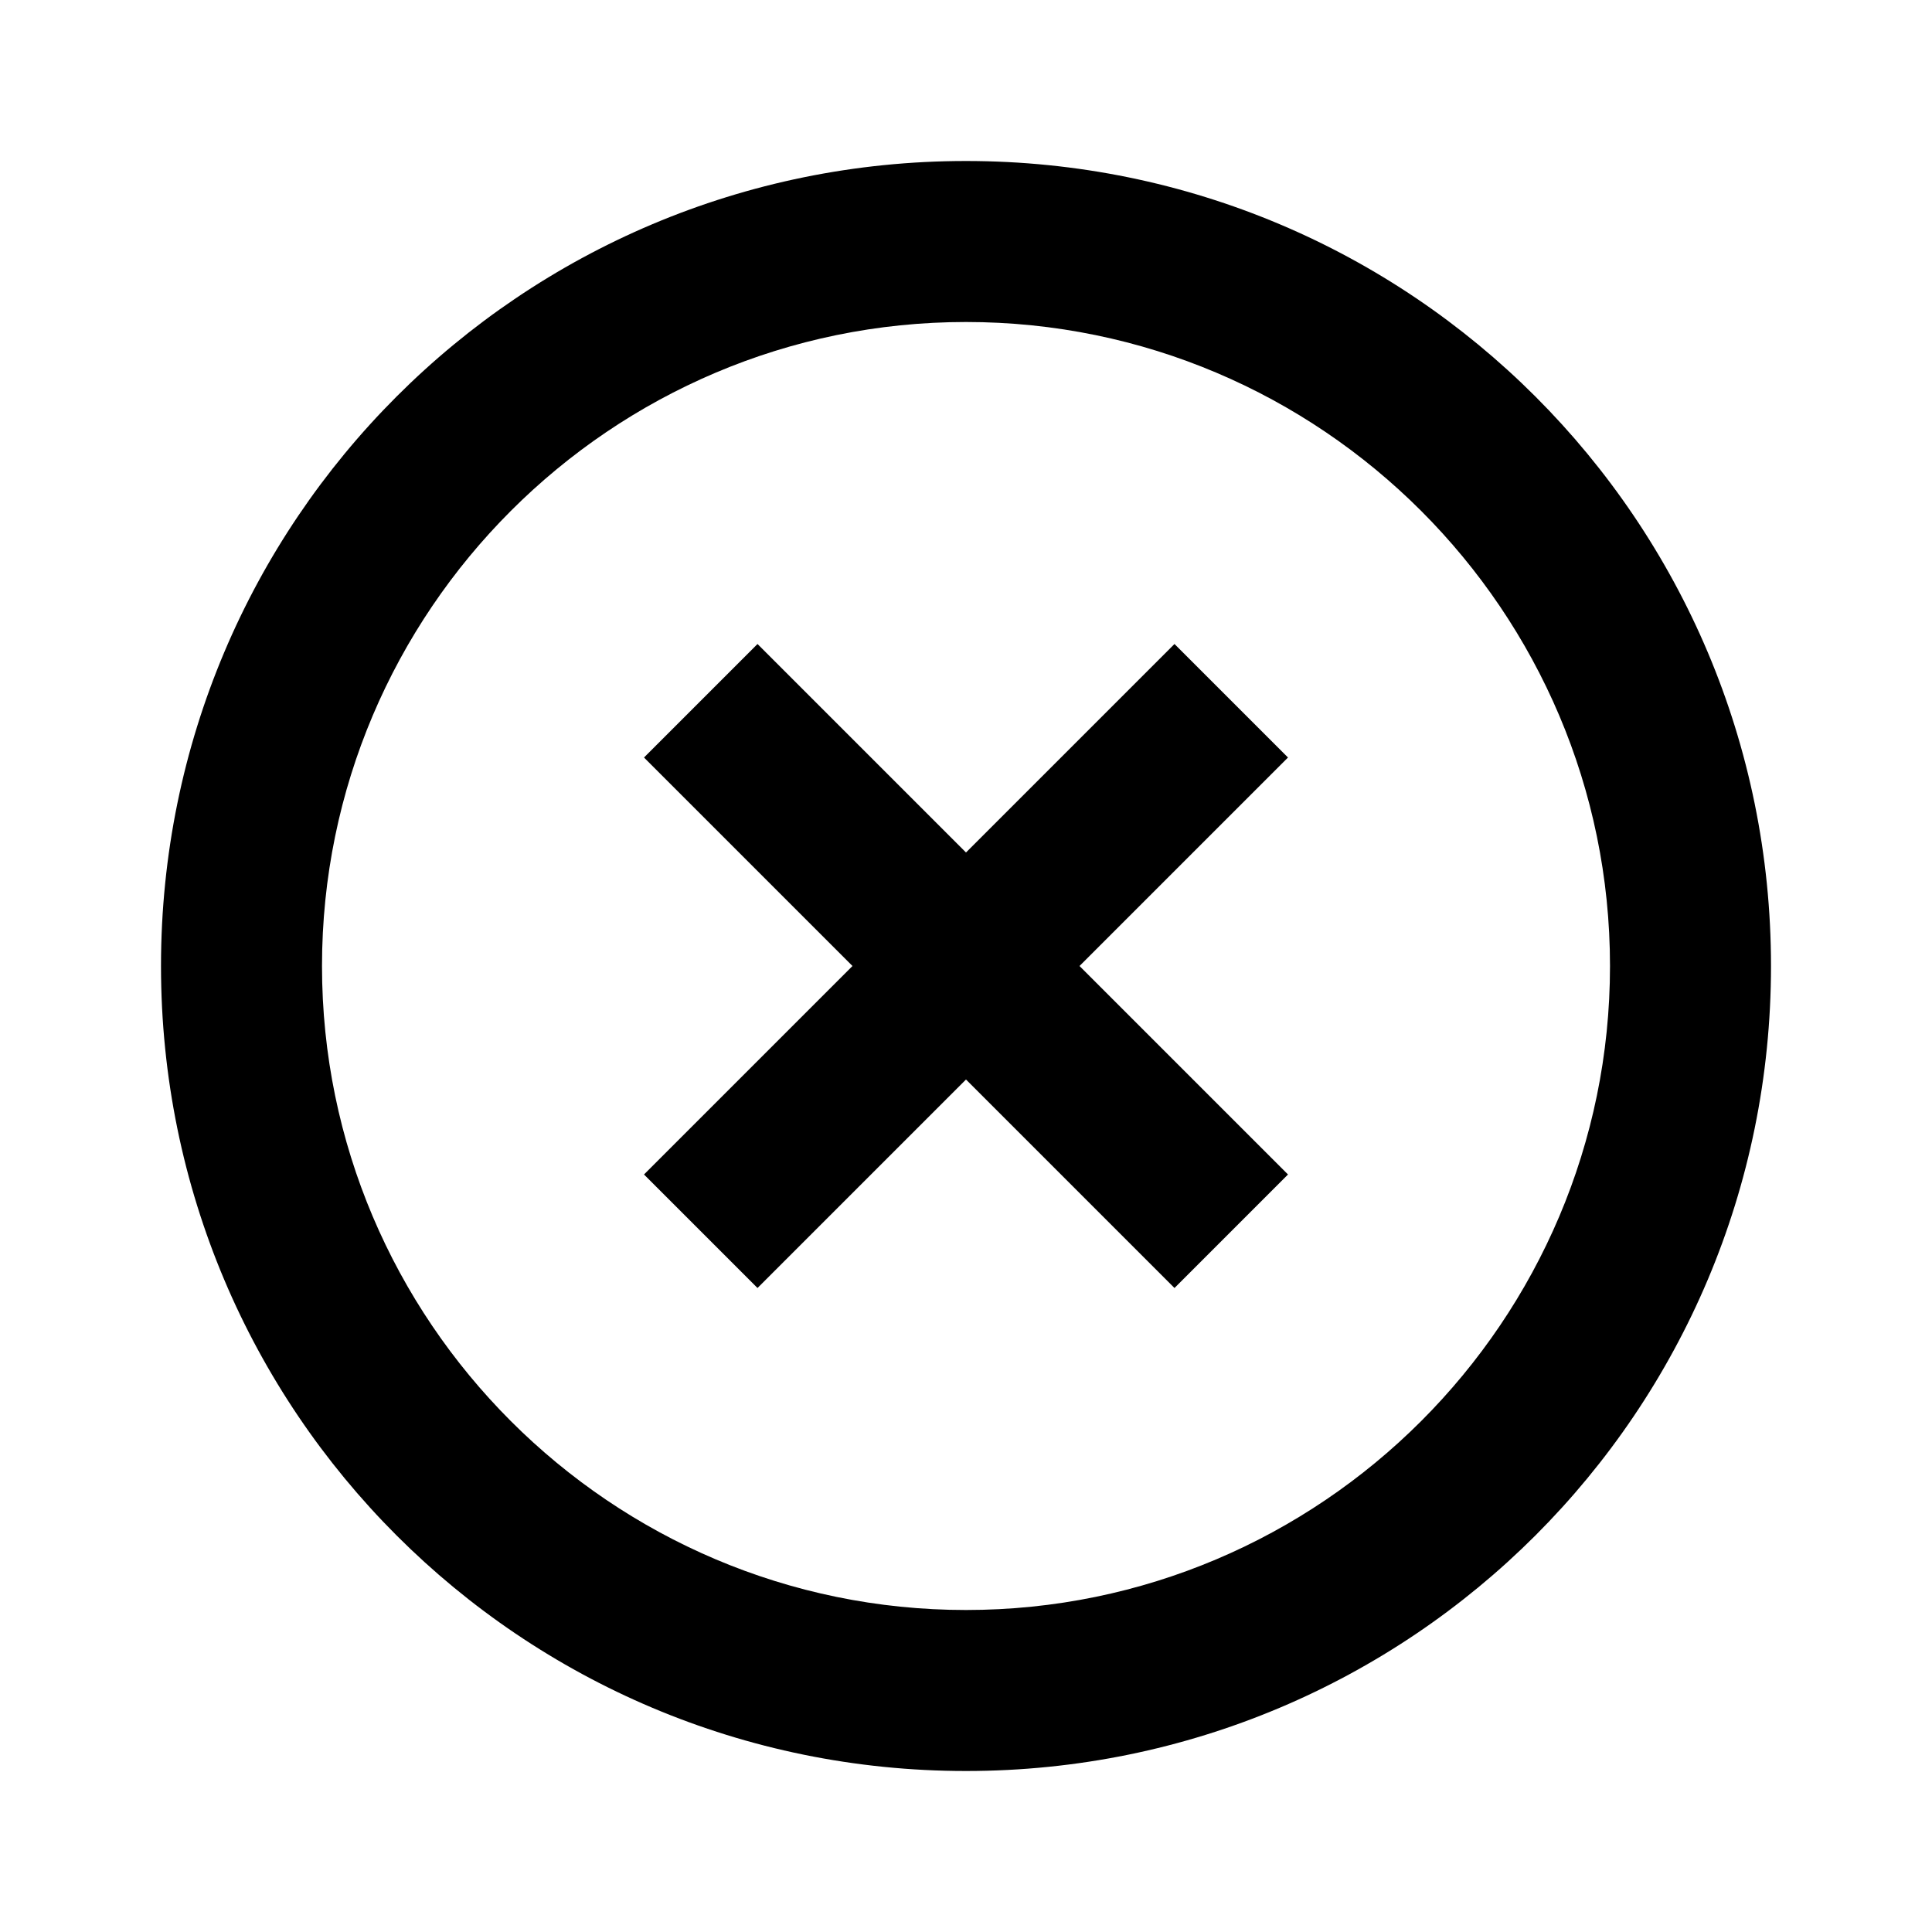
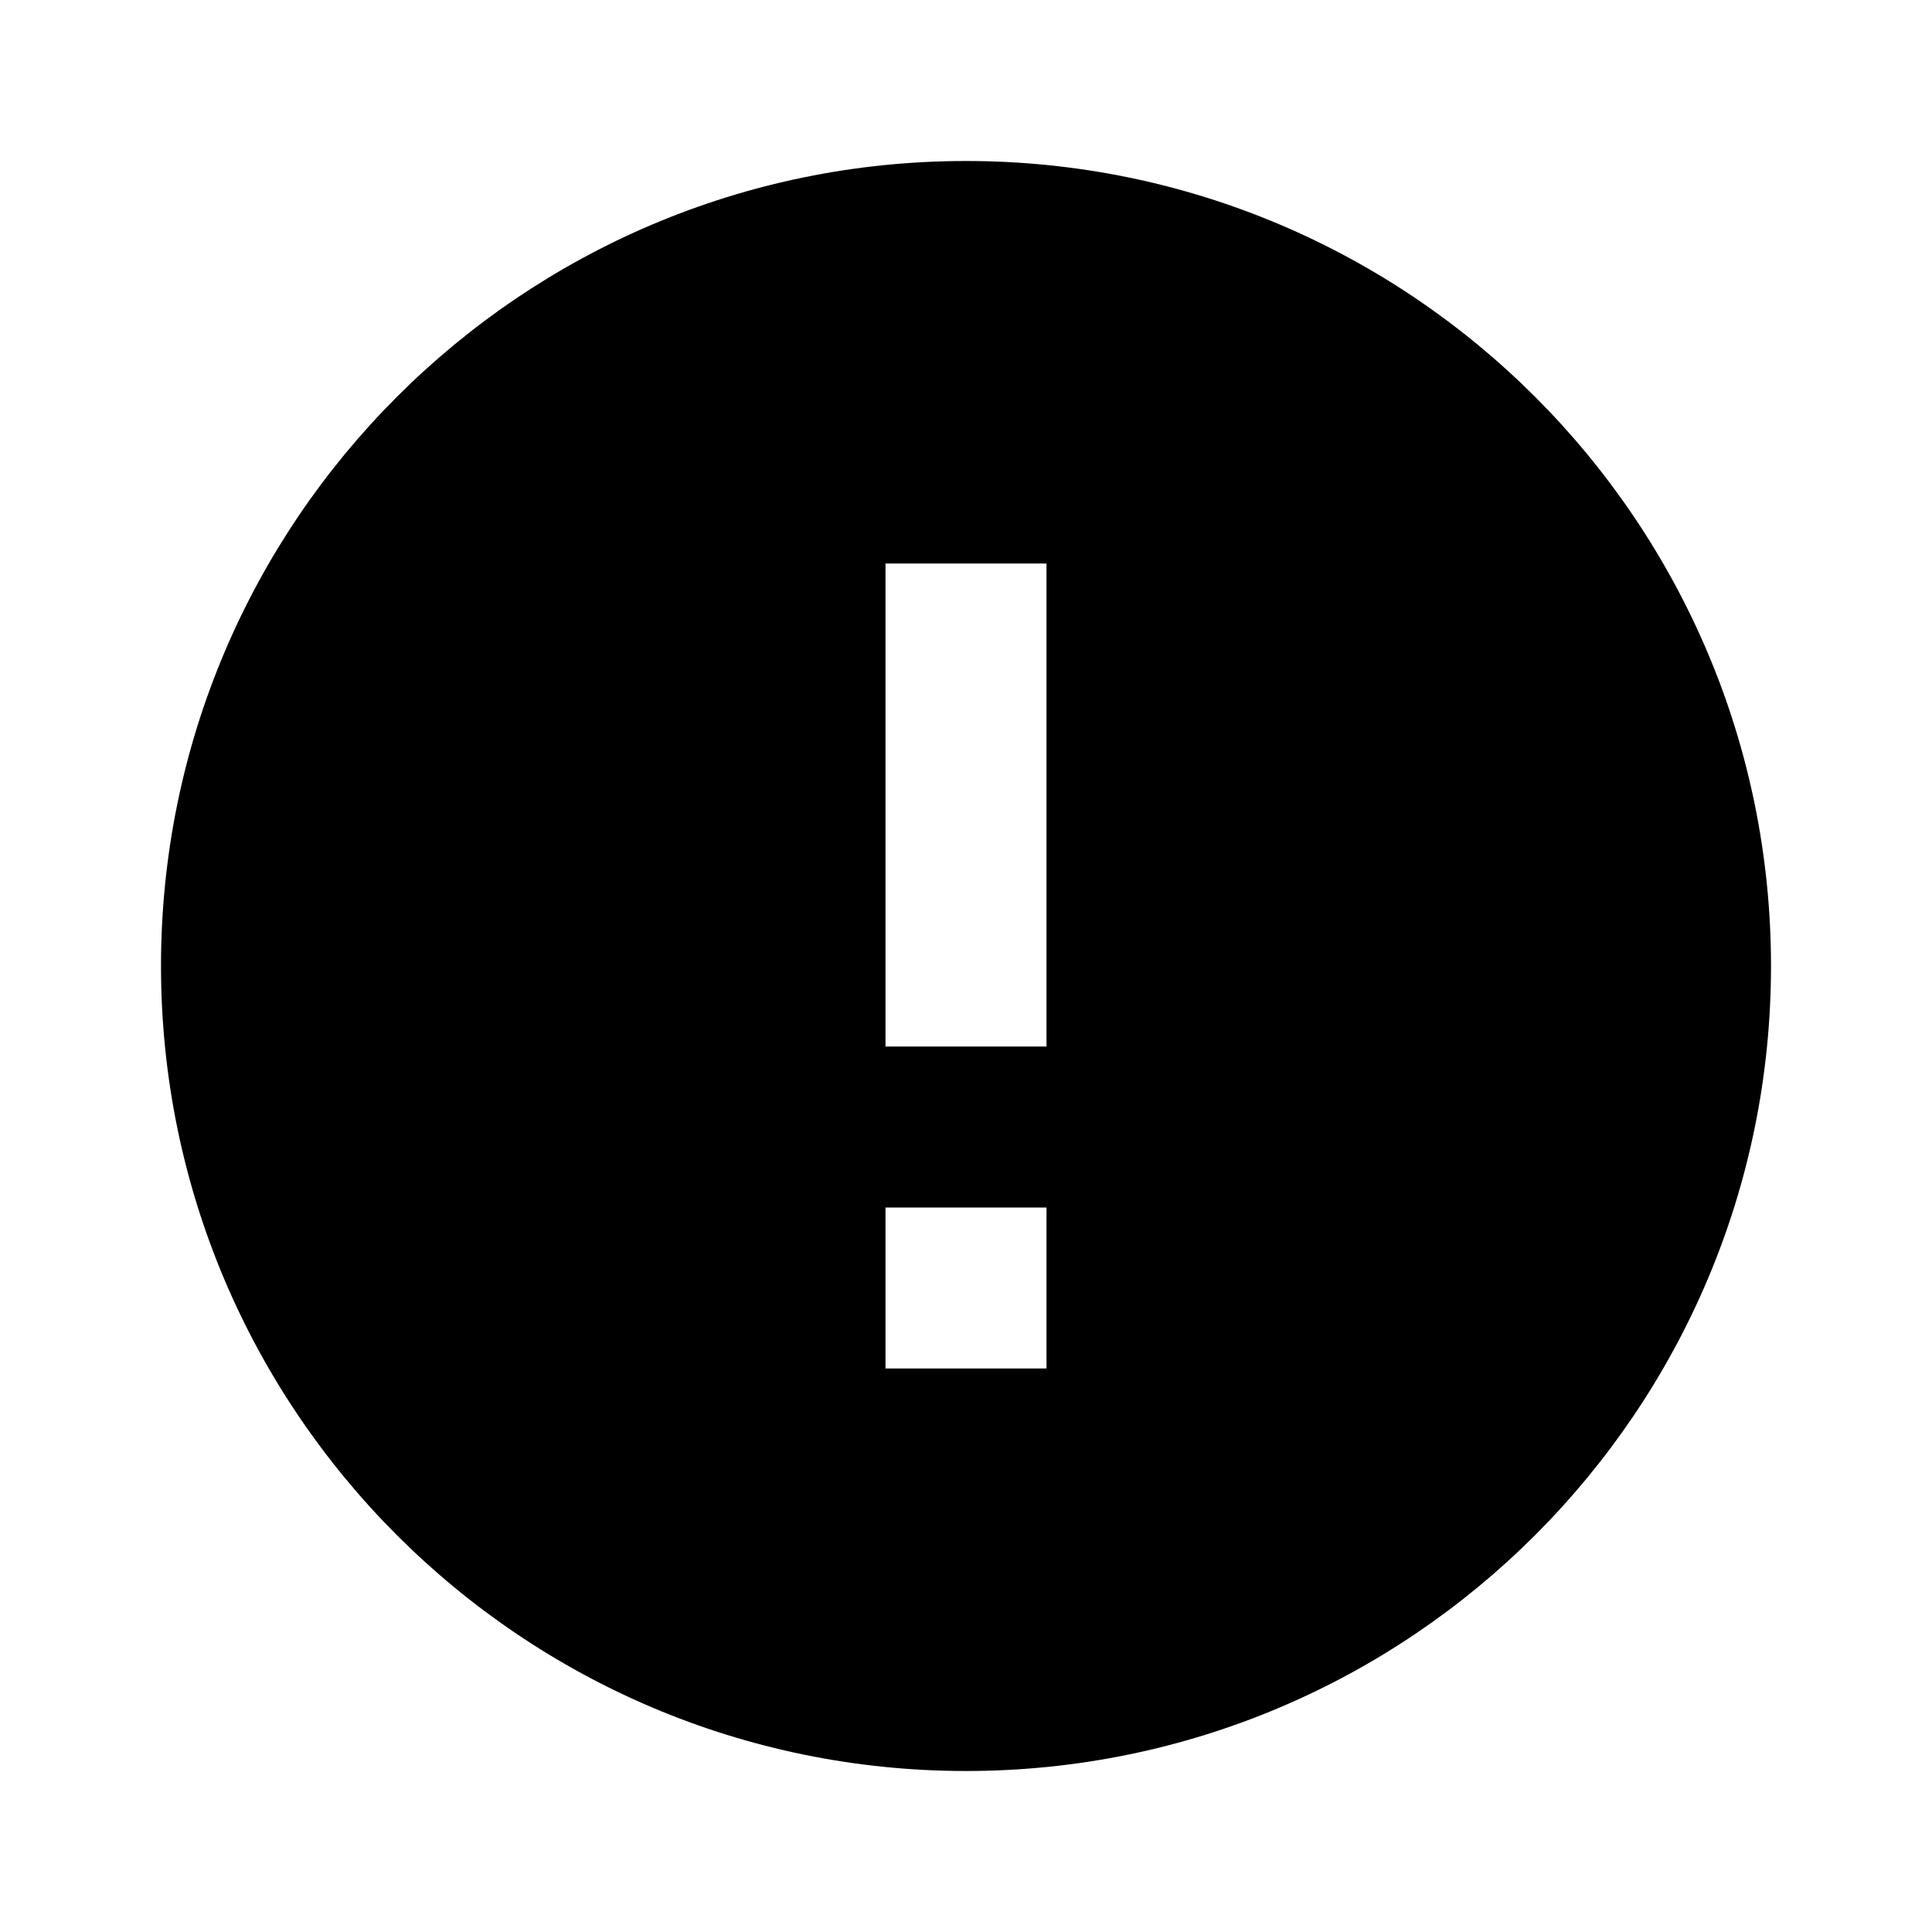
- <svg xmlns="http://www.w3.org/2000/svg" width="24" height="24" viewBox="0 0 24 24" fill="currentColor">
-   <path d="M14.59 8L12 10.59 9.41 8 8 9.41 10.59 12 8 14.59 9.41 16 12 13.41 14.59 16 16 14.59 13.41 12 16 9.41 14.59 8zM12 2C6.47 2 2 6.47 2 12s4.47 10 10 10 10-4.47 10-10S17.53 2 12 2zm0 18c-4.41 0-8-3.59-8-8s3.59-8 8-8 8 3.59 8 8-3.59 8-8 8z" />
+ <svg xmlns="http://www.w3.org/2000/svg" width="24" height="24" viewBox="0 0 24 24">
+   <path d="M0 0h24v24H0z" fill="none" />
+   <path d="M12 2C6.48 2 2 6.48 2 12s4.48 10 10 10 10-4.48 10-10S17.52 2 12 2zm1 15h-2v-2h2v2zm0-4h-2V7h2v6z" />
</svg>
